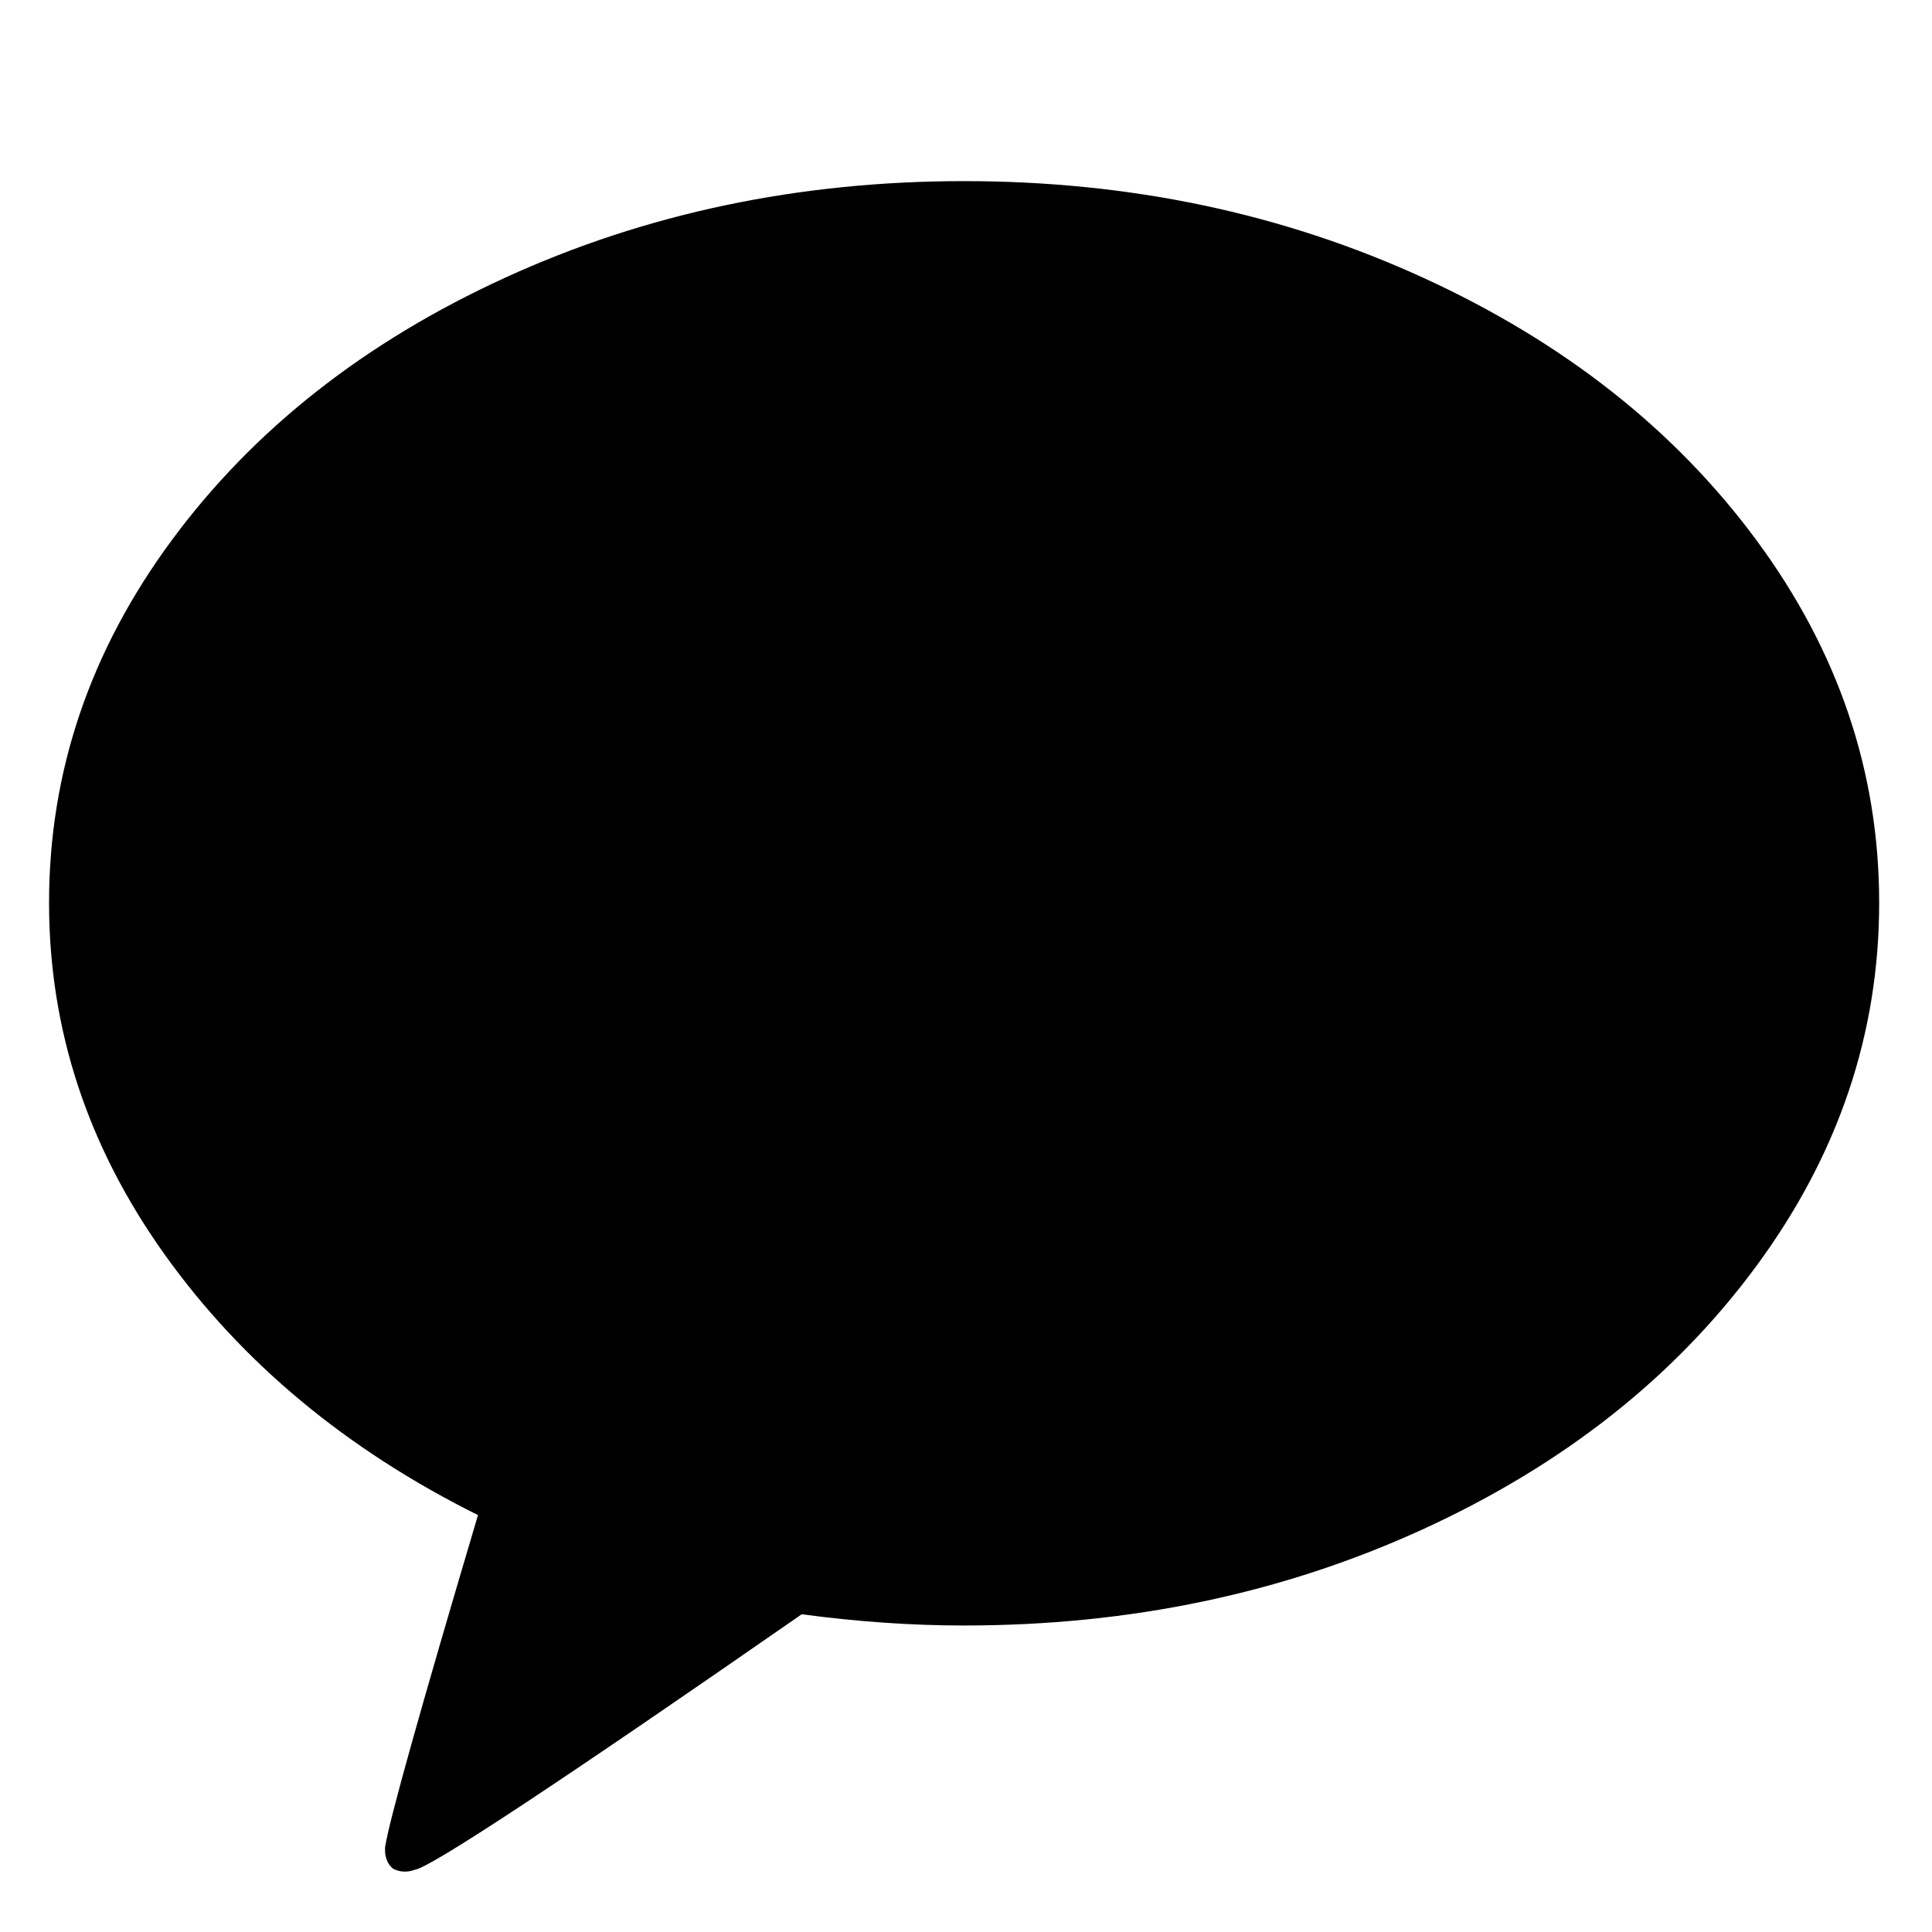
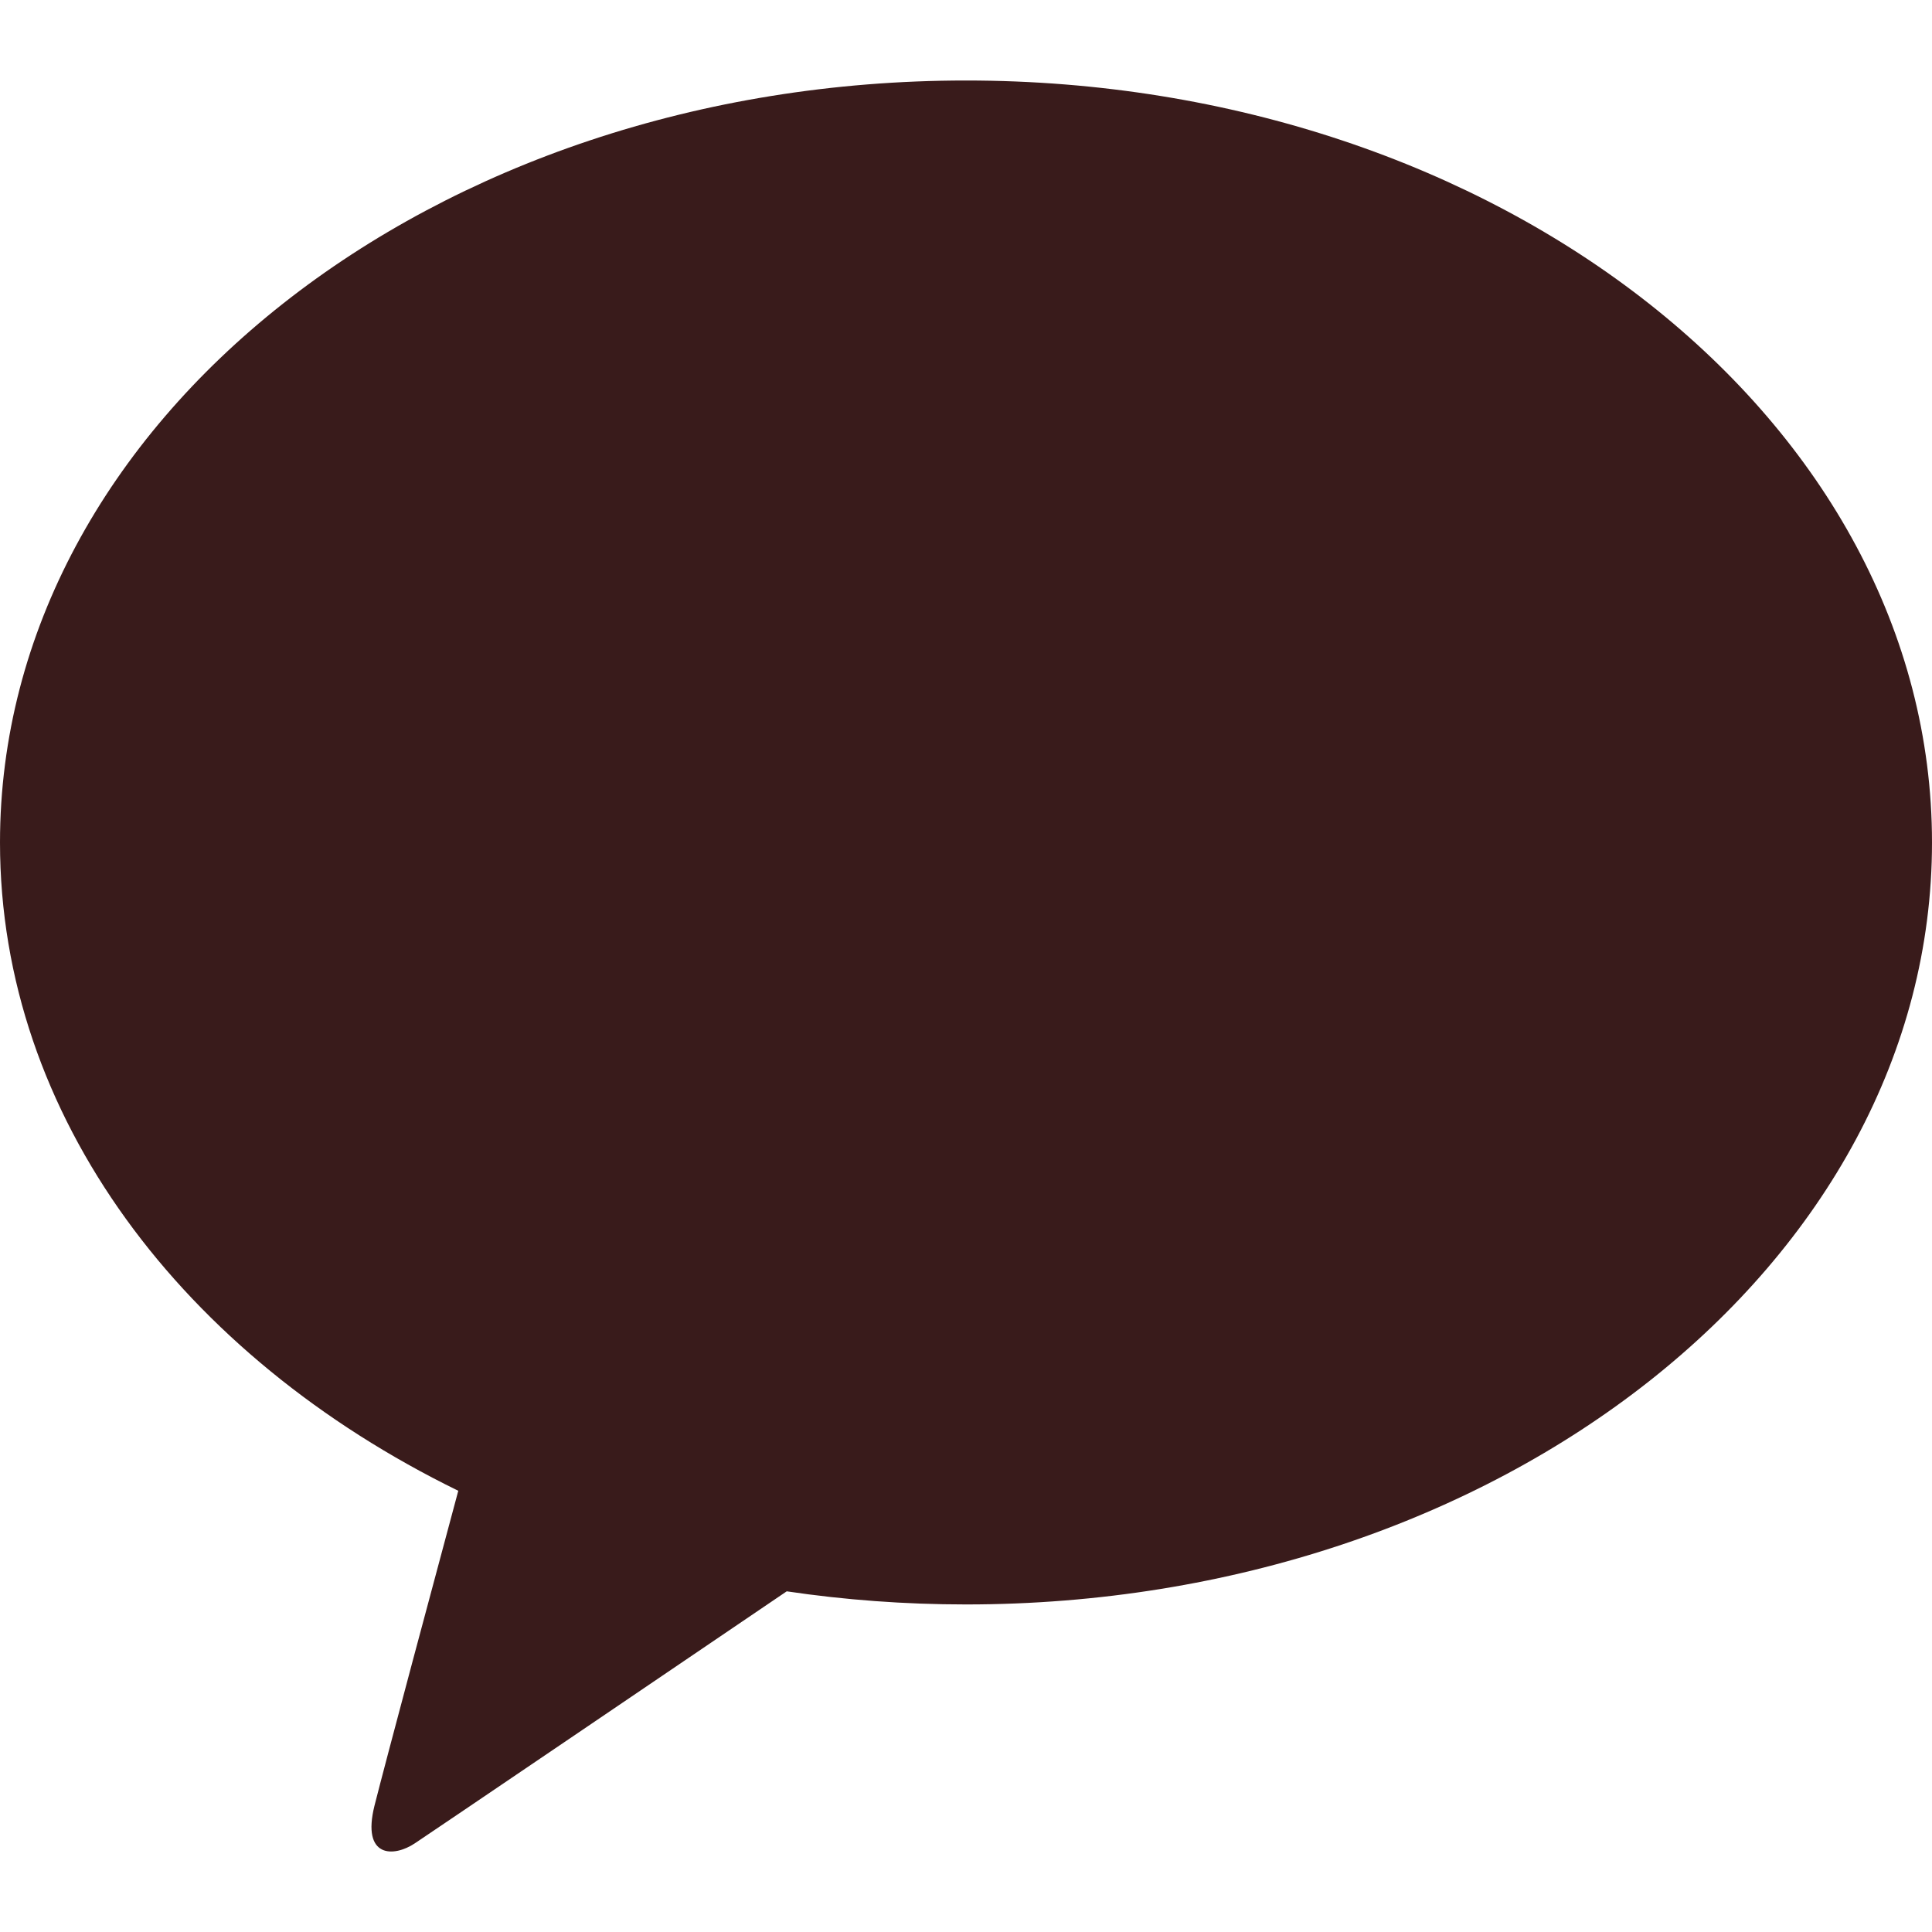
- <svg xmlns="http://www.w3.org/2000/svg" width="40px" height="40px" viewBox="0 0 512 512" version="1.1">
-   <path fill="#000000" d="M255.5 48C299.345 48 339.897 56.533 377.156 73.6C414.415 90.666 443.871 113.873 465.522 143.22C487.174 172.566 498 204.577 498 239.252C498 273.926 487.174 305.982 465.522 335.42C443.871 364.857 414.46 388.109 377.291 405.175C340.122 422.241 299.525 430.775 255.5 430.775C241.607 430.775 227.262 429.781 212.467 427.795C148.233 472.402 114.042 494.977 109.892 495.518C107.907 496.241 106.012 496.15 104.208 495.248C103.486 494.706 102.945 493.983 102.584 493.08C102.223 492.177 102.043 491.365 102.043 490.642V489.559C103.126 482.515 111.335 453.169 126.672 401.518C91.849 384.181 64.197 361.2 43.718 332.575C23.239 303.951 13 272.843 13 239.252C13 204.577 23.826 172.566 45.478 143.22C67.129 113.873 96.585 90.666 133.844 73.6C171.103 56.533 211.655 48 255.5 48Z" />
+ <svg xmlns="http://www.w3.org/2000/svg" width="30" height="30" viewBox="0 0 24 24" fill="none">
+   <path d="M12 1C5.372 1 0 5.238 0 10.466C0 13.869 2.277 16.85 5.693 18.519C5.441 19.454 4.784 21.906 4.652 22.431C4.49 23.082 4.891 23.074 5.154 22.898C5.361 22.761 8.443 20.671 9.773 19.768C10.494 19.875 11.239 19.931 12 19.931C18.628 19.931 24 15.693 24 10.466C24 5.238 18.628 1 12 1Z" fill="#391B1B" />
</svg>
